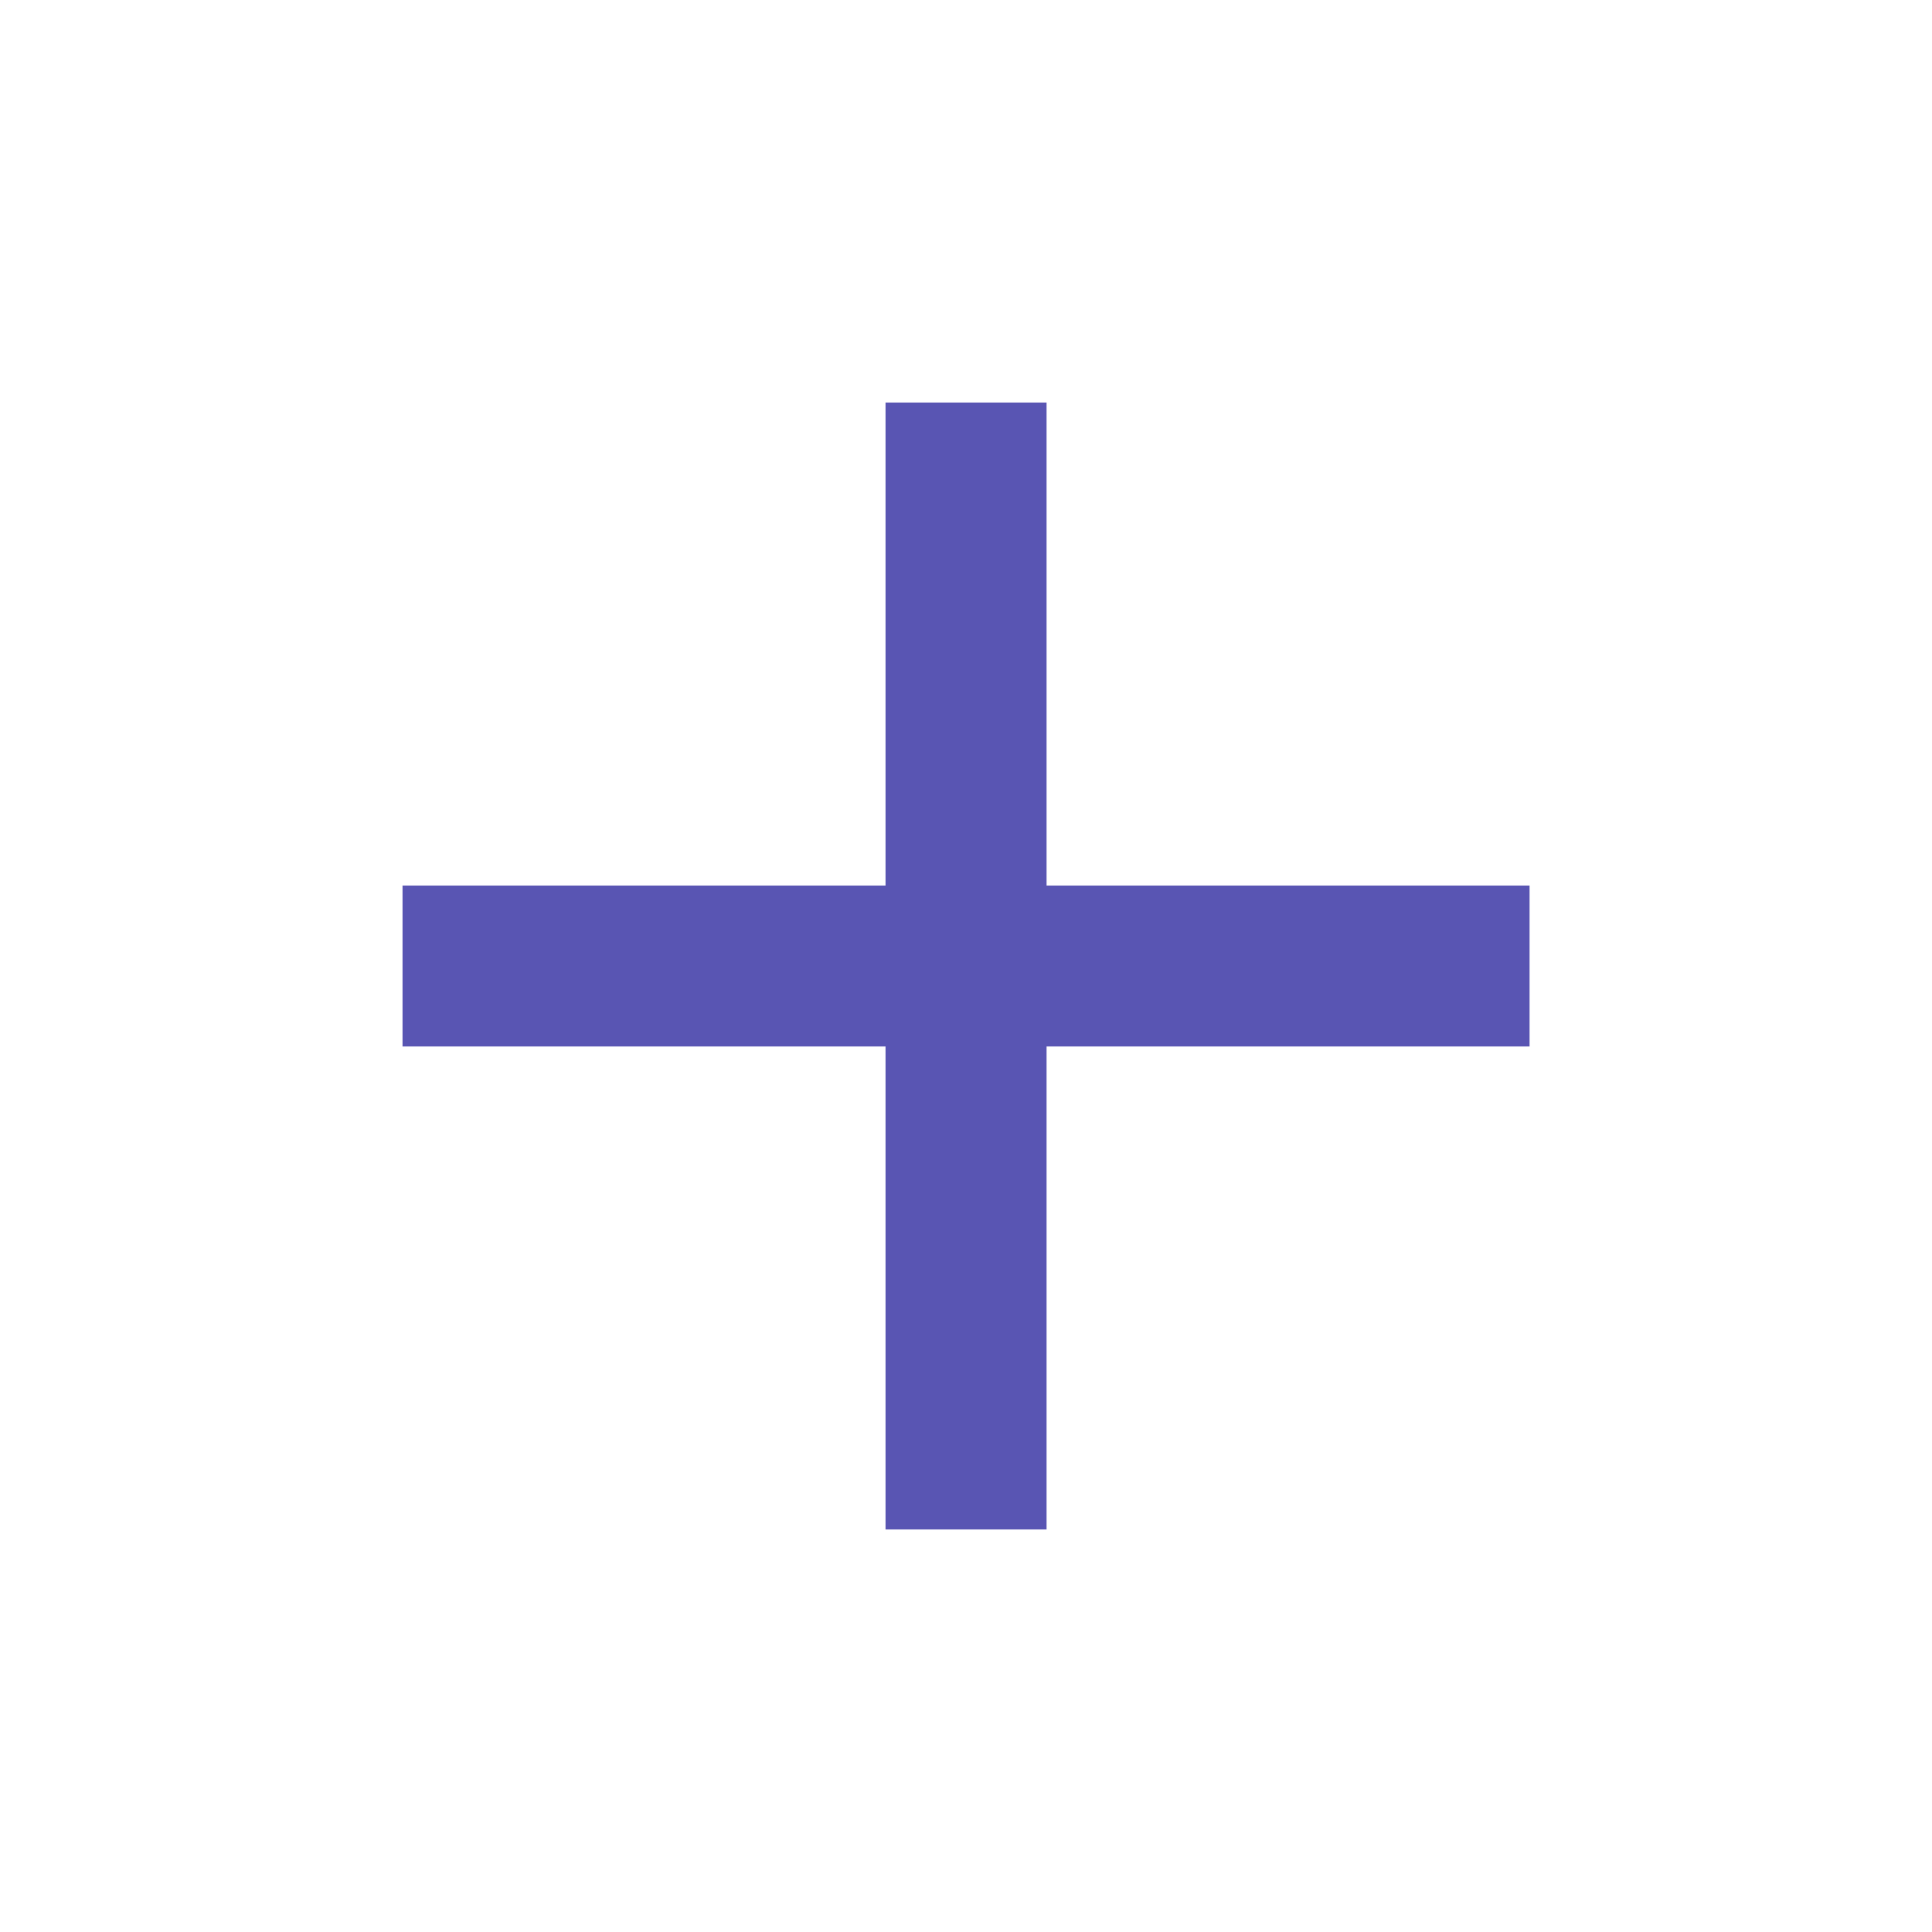
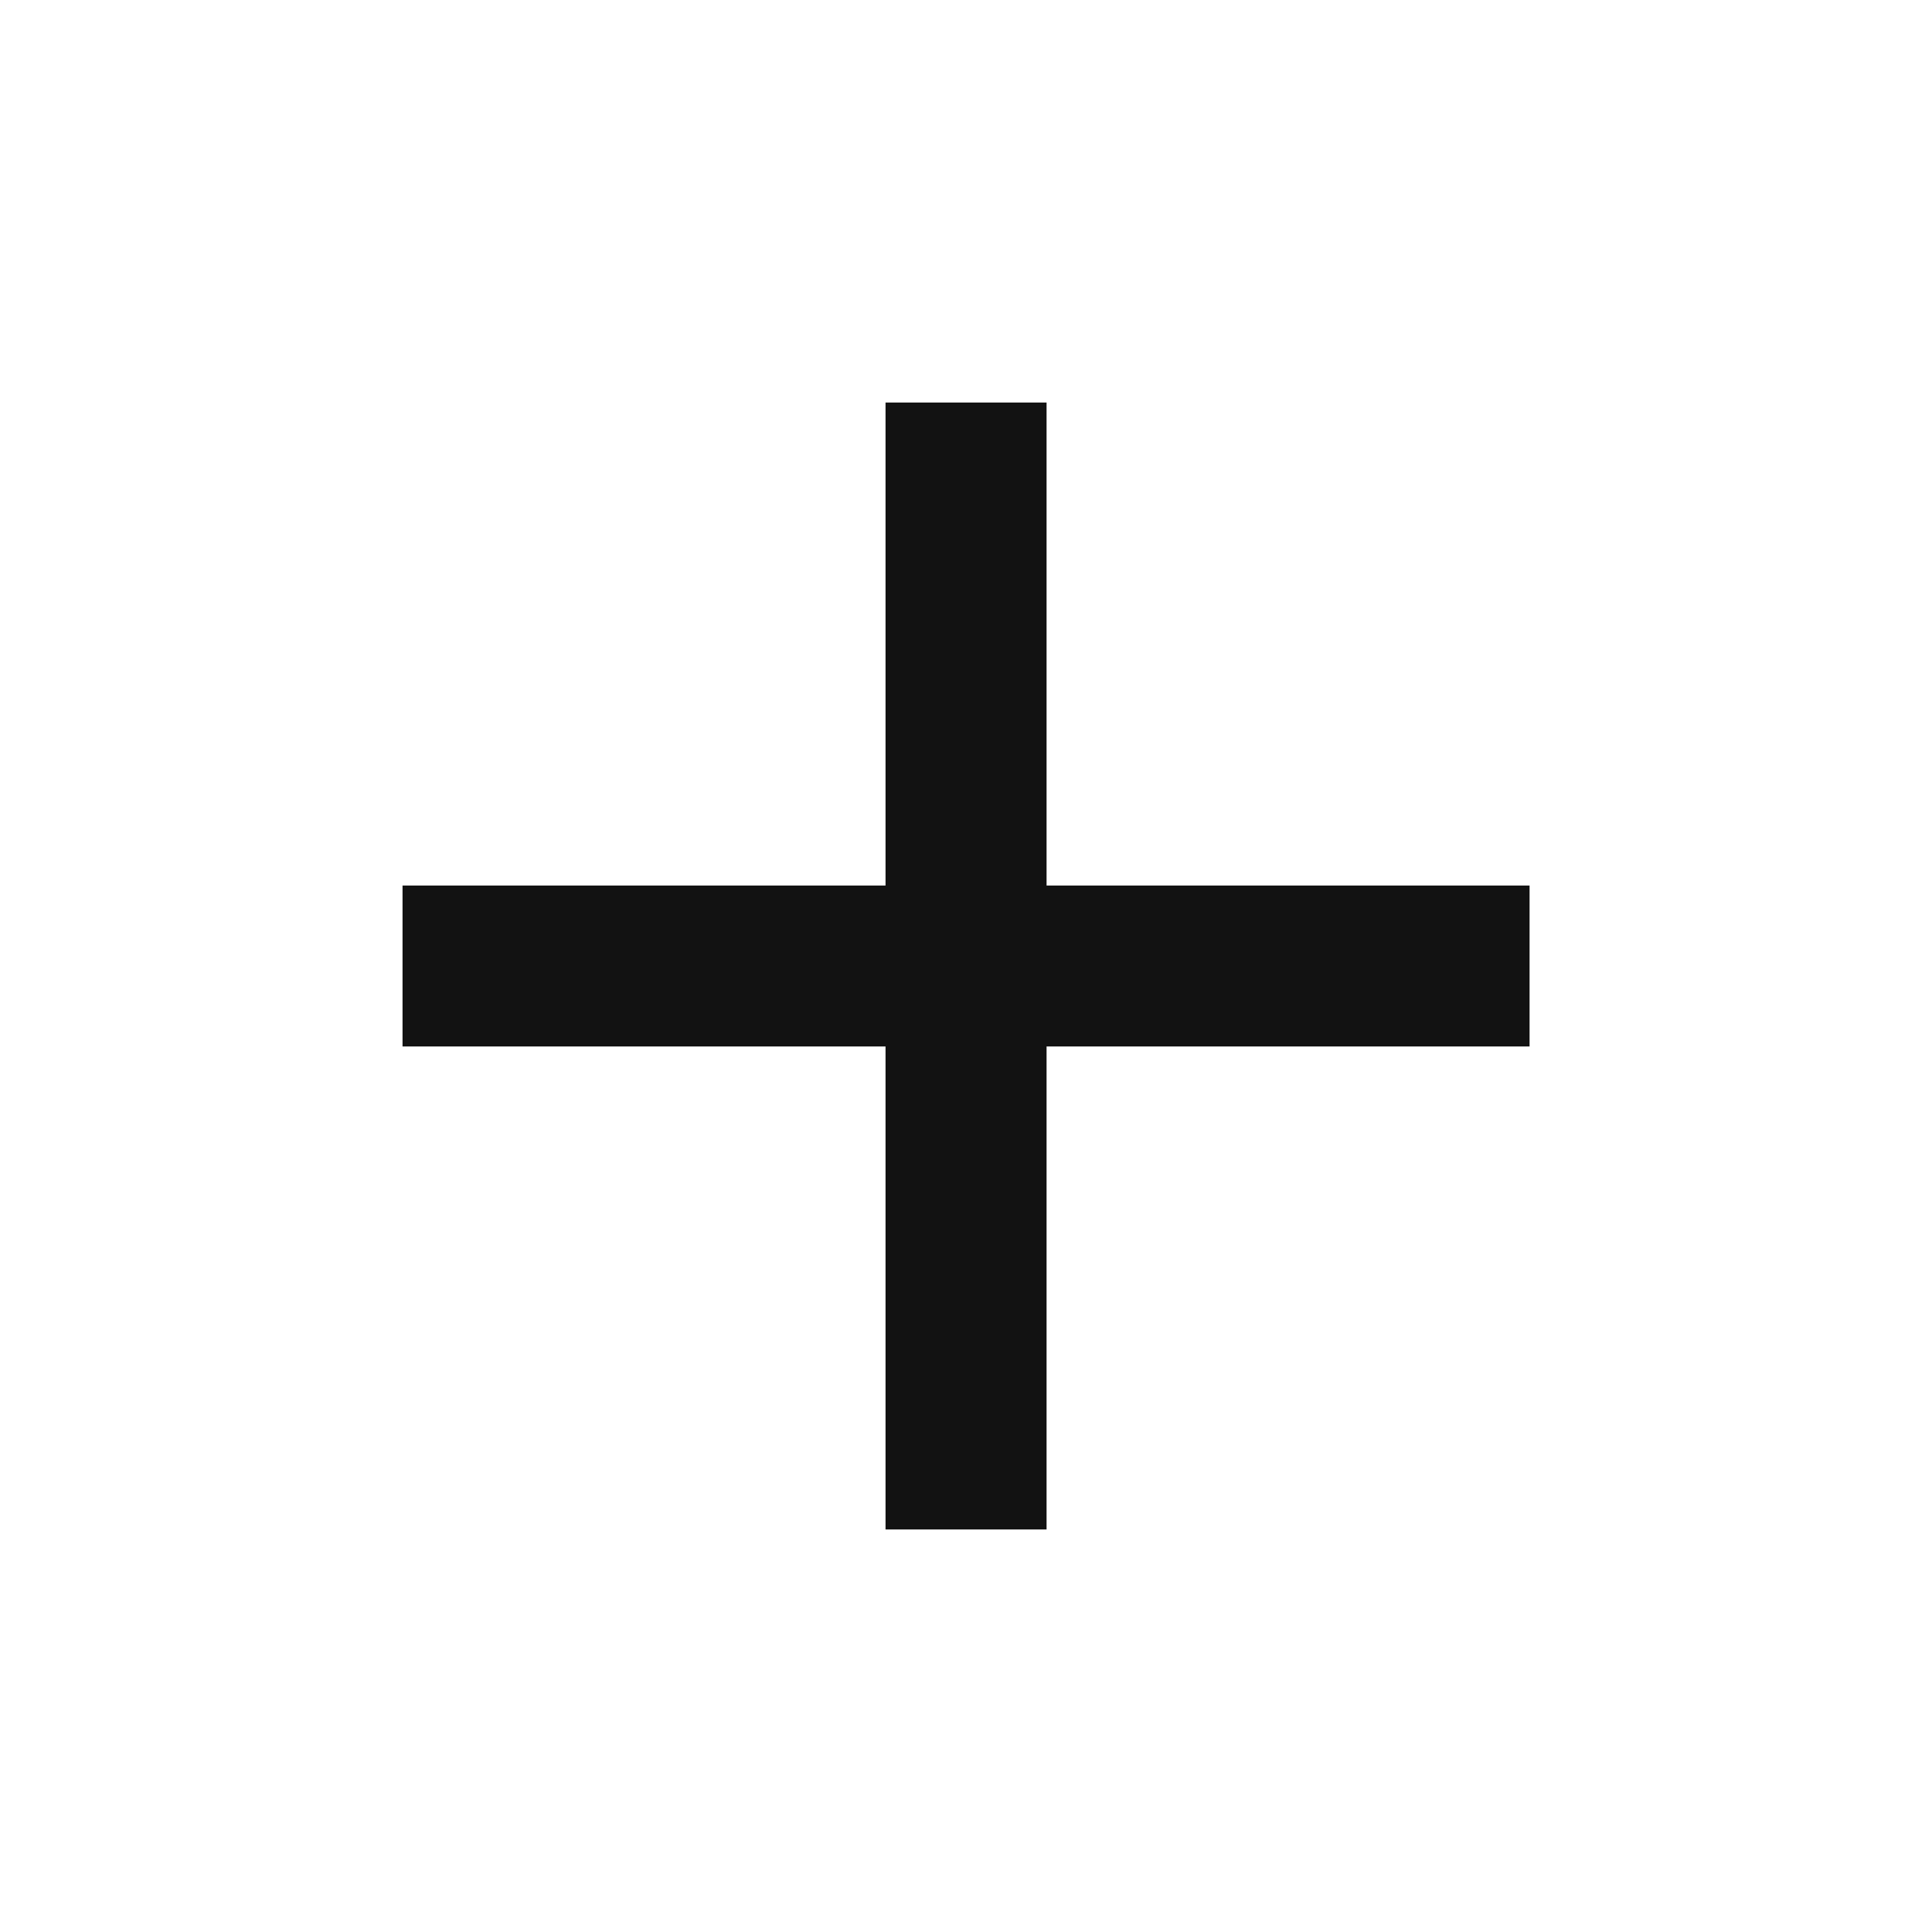
<svg xmlns="http://www.w3.org/2000/svg" width="20" height="20" viewBox="0 0 20 20" fill="none">
  <g id="add">
-     <path id="Vector" d="M15.834 10.833H10.834V15.833H9.167V10.833H4.167V9.167H9.167V4.167H10.834V9.167H15.834V10.833Z" fill="#5955B3" />
+     <path id="Vector" d="M15.834 10.833H10.834V15.833H9.167V10.833H4.167V9.167H9.167V4.167H10.834V9.167H15.834V10.833Z" fill="#121212" />
  </g>
</svg>
